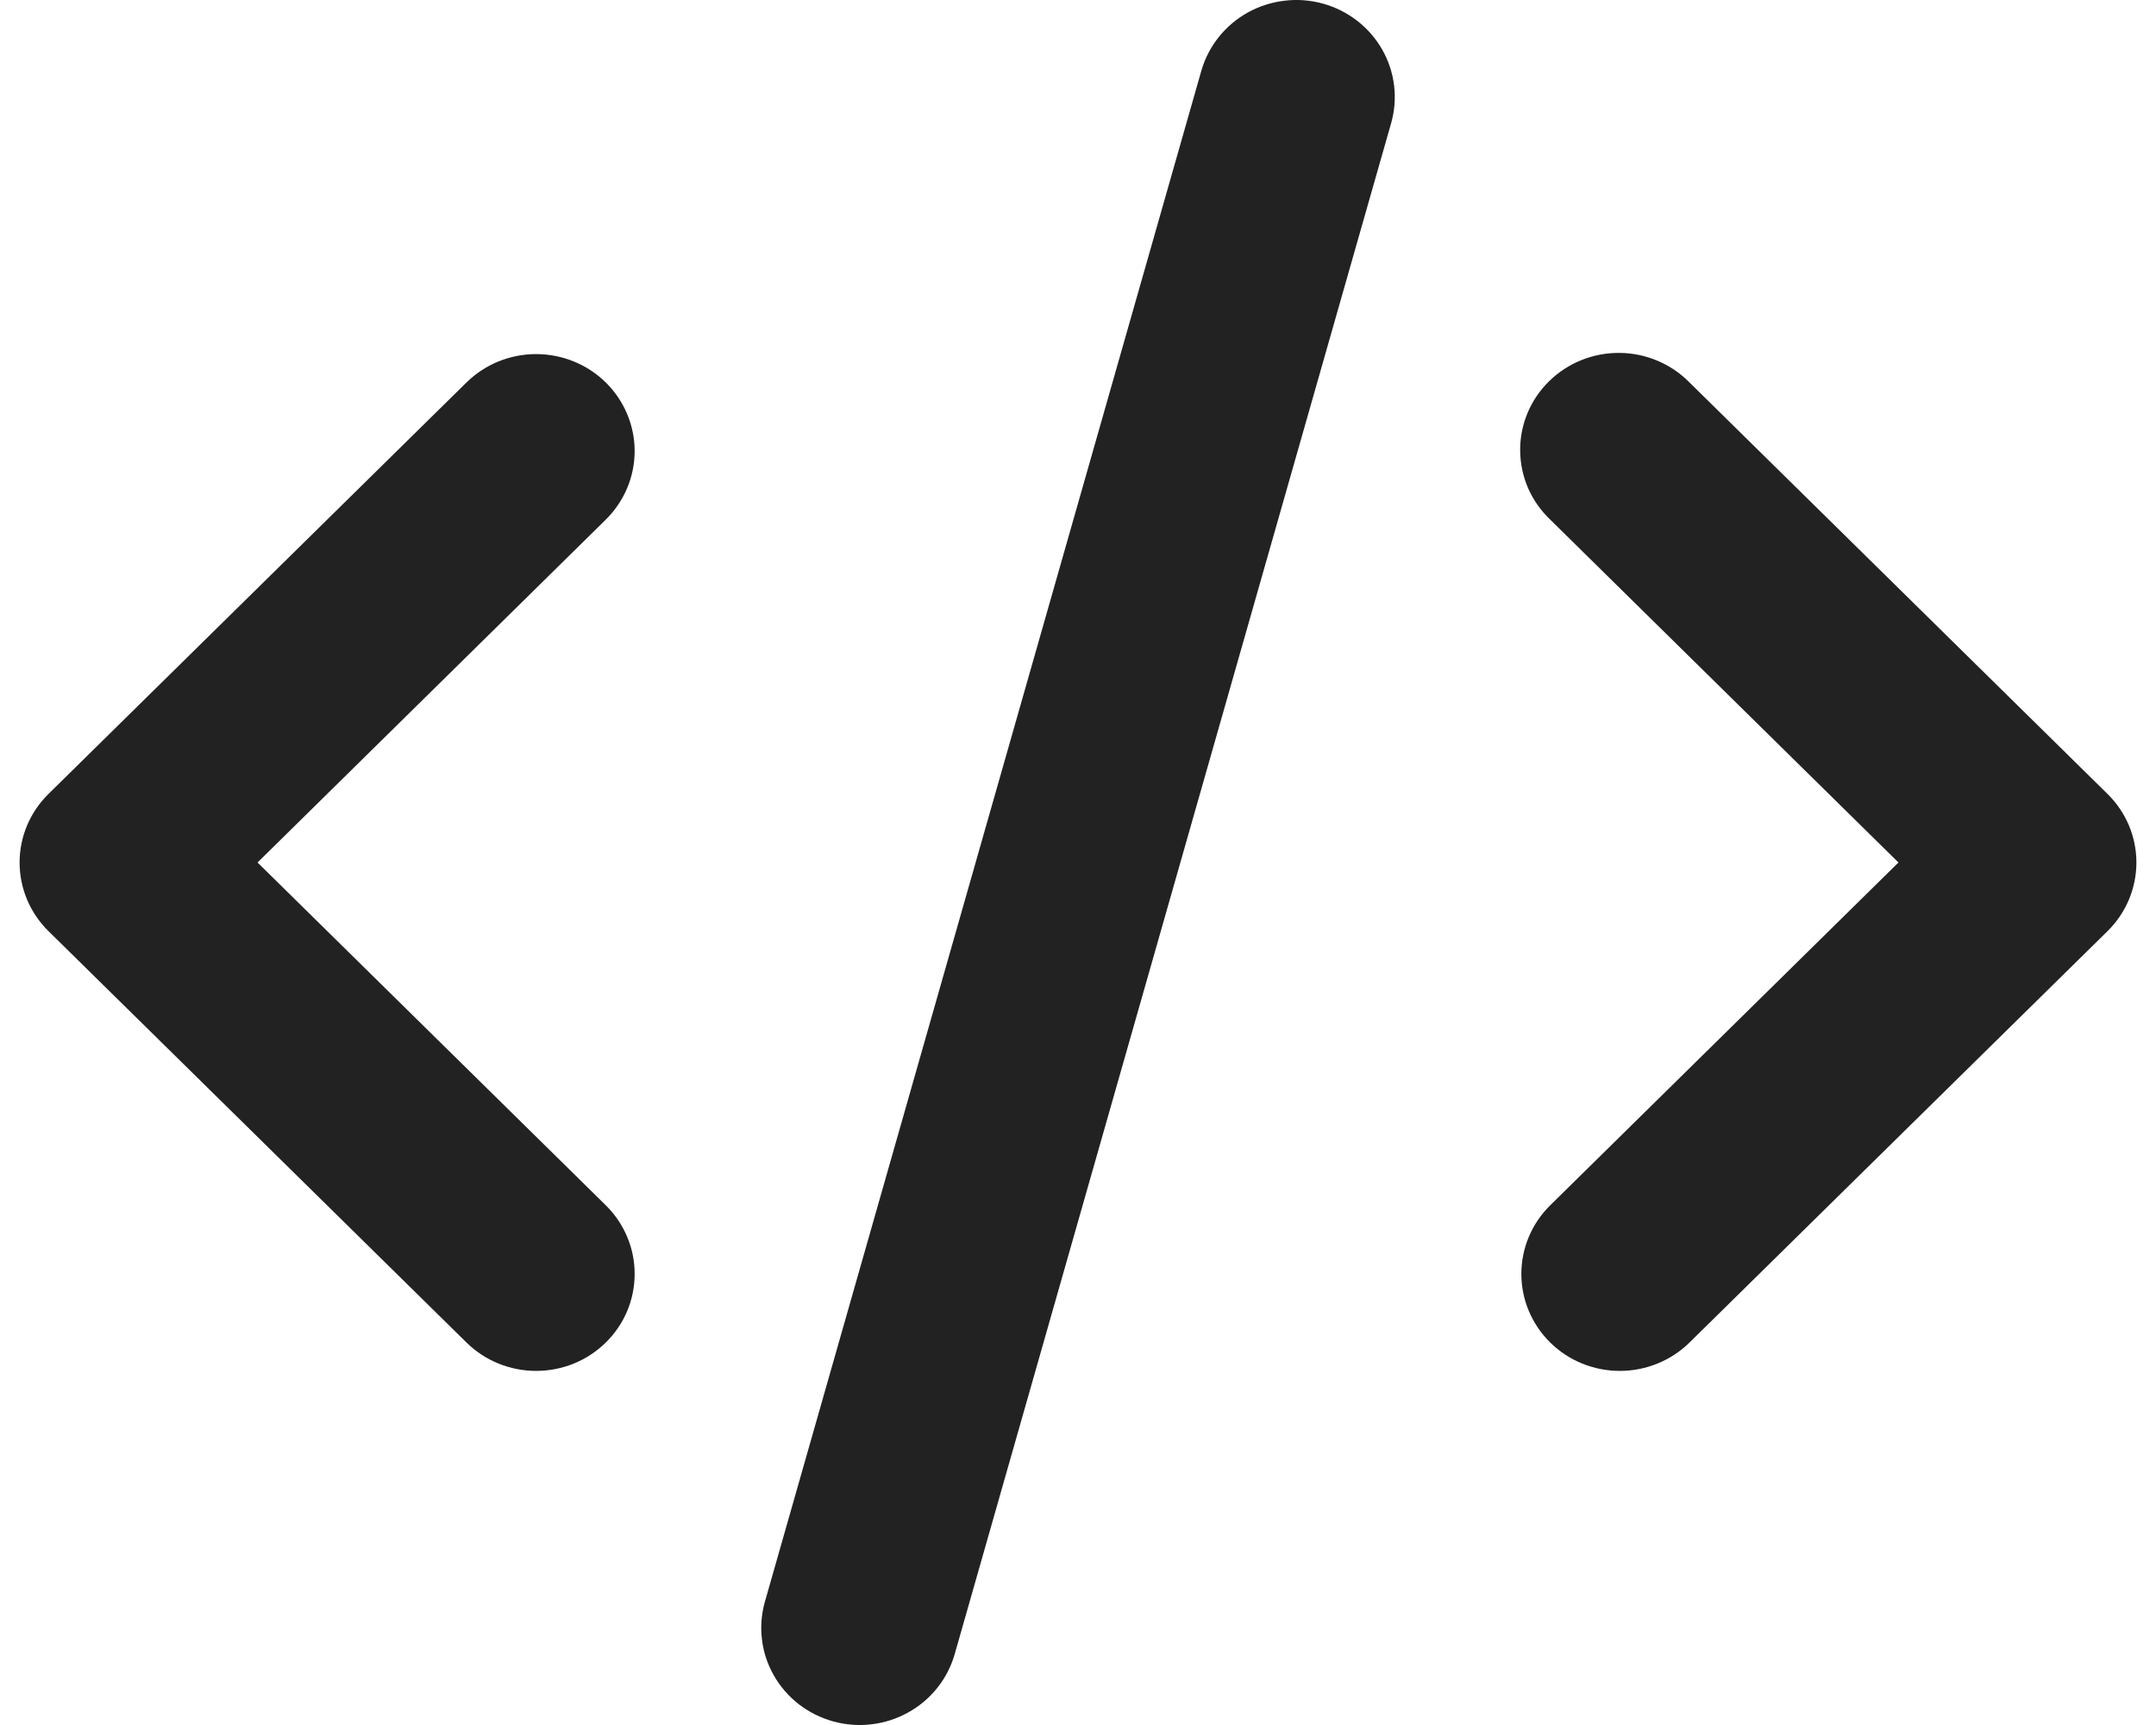
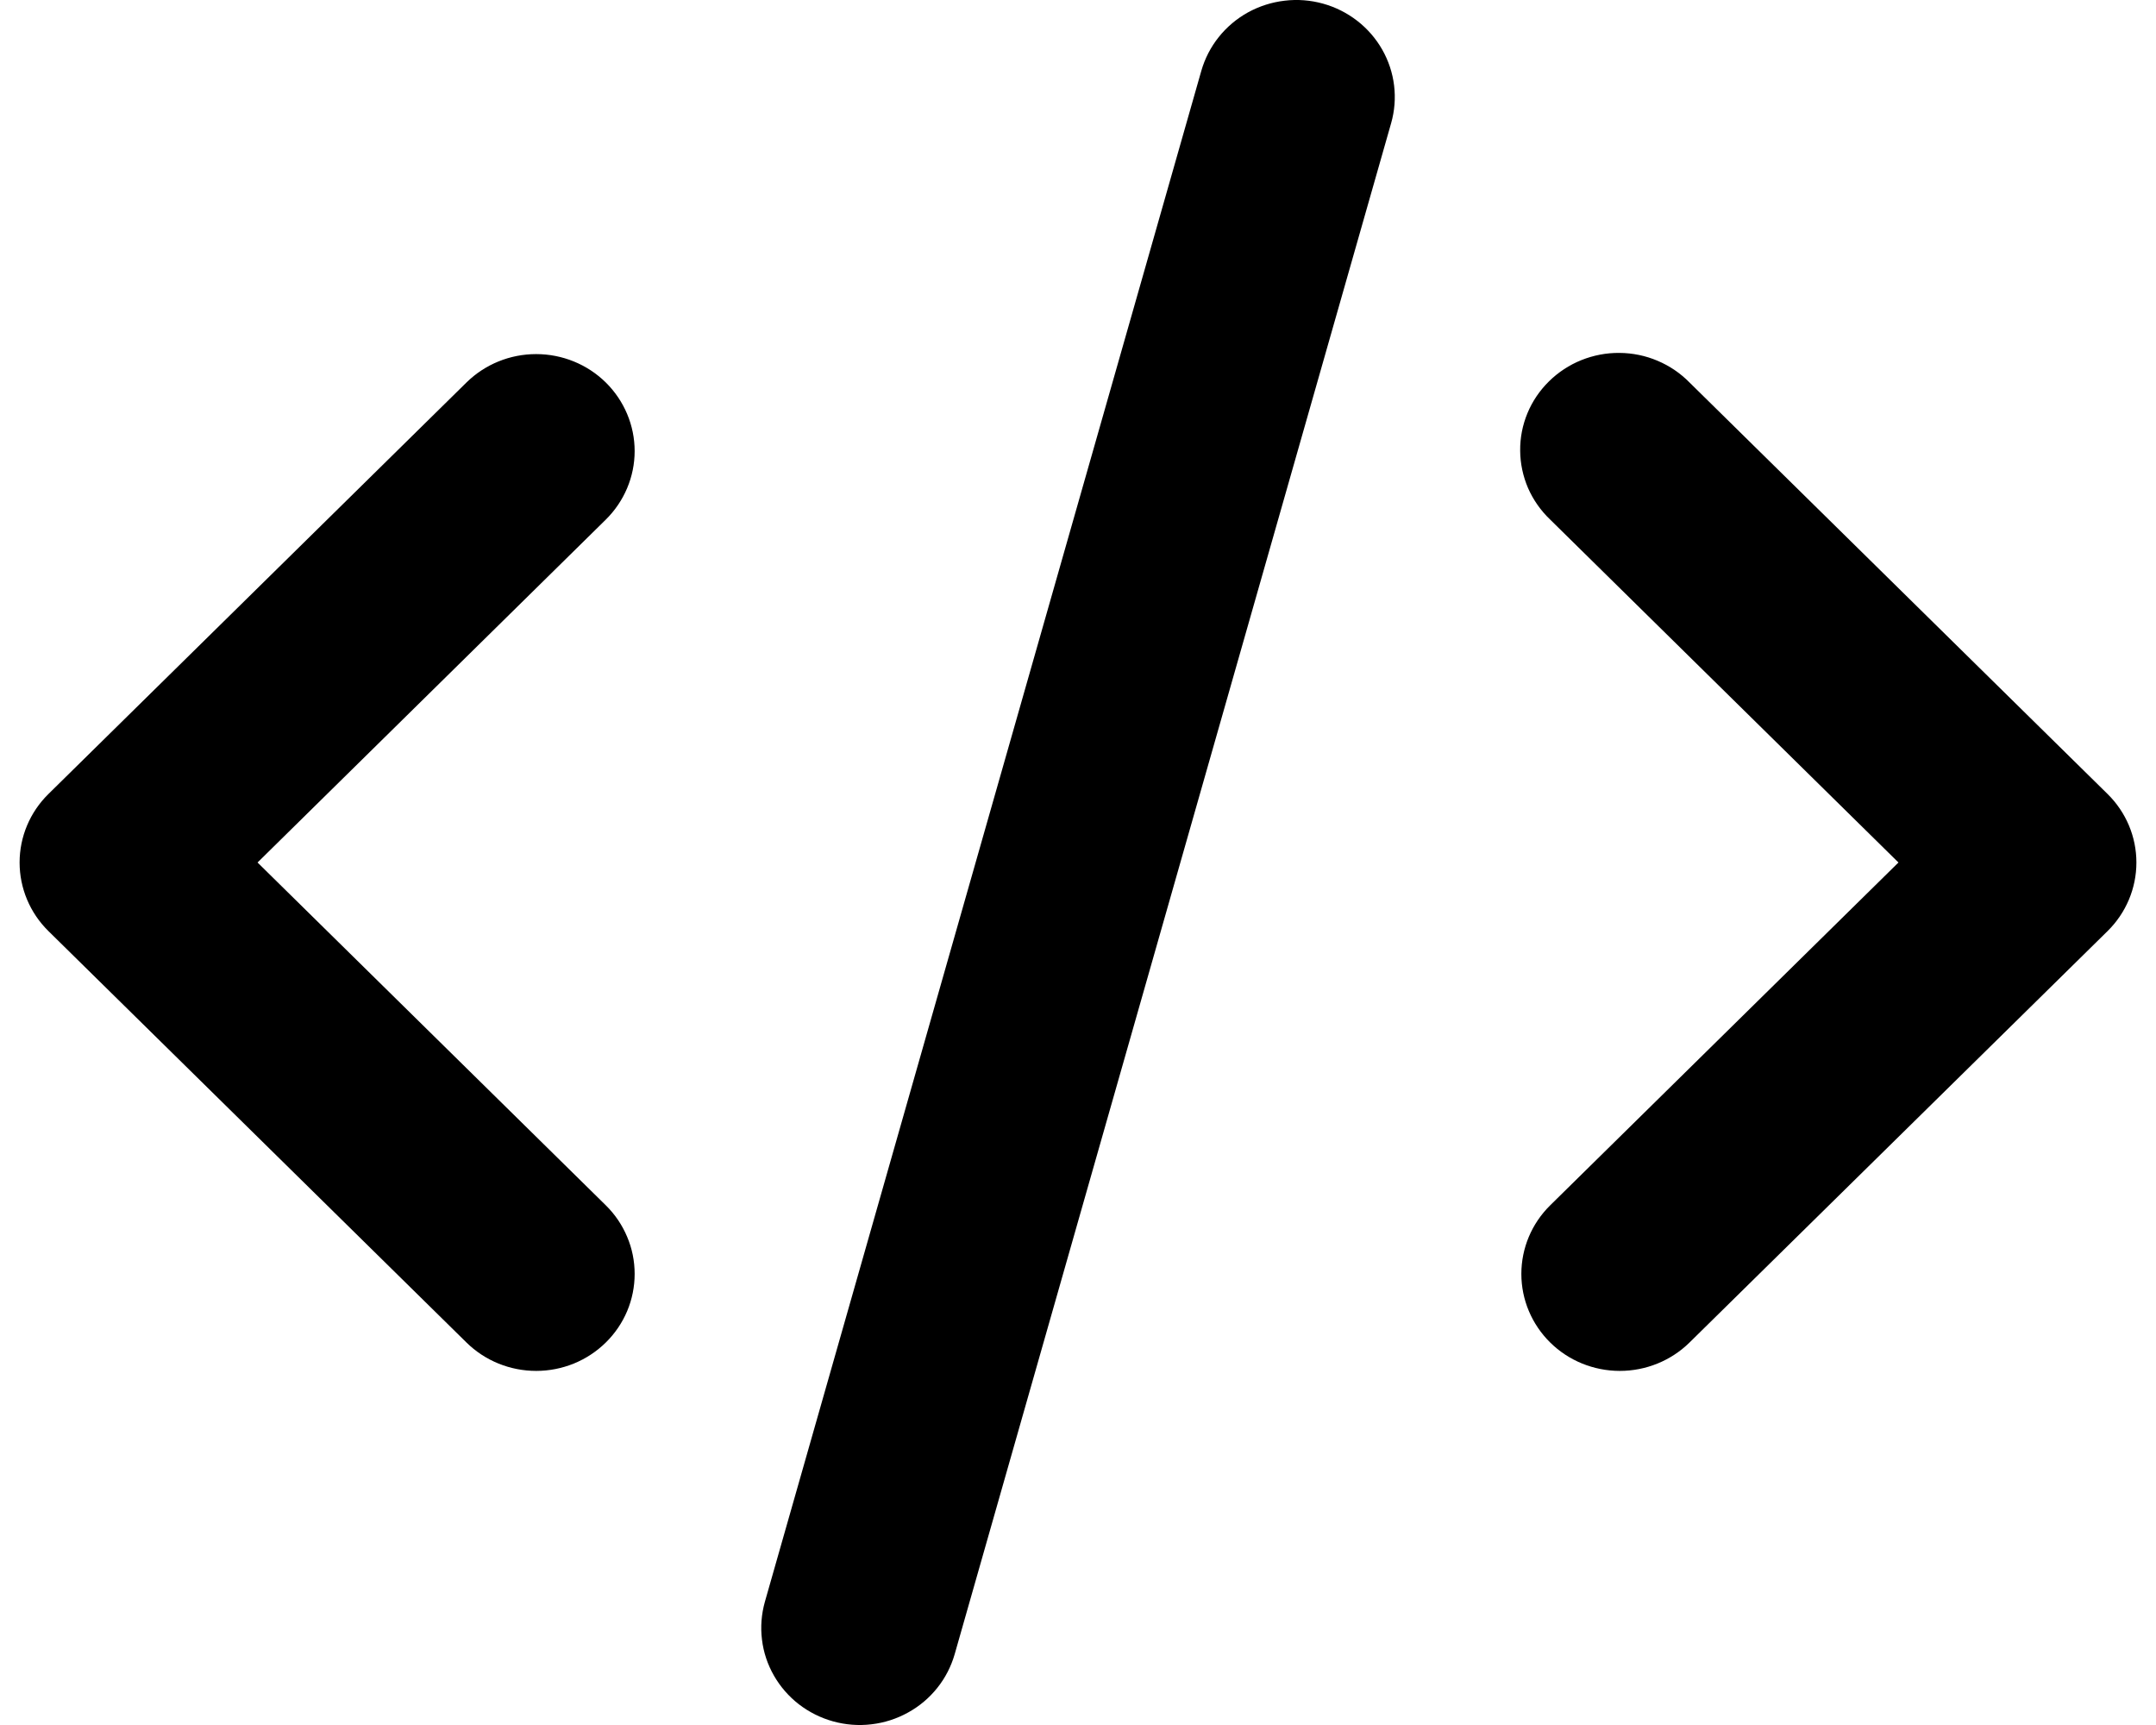
<svg xmlns="http://www.w3.org/2000/svg" width="20" height="16" viewBox="0 0 27 22" fill="none">
-   <path d="M16.624 0.046C16.945 0.135 17.217 0.346 17.38 0.632C17.543 0.918 17.584 1.256 17.494 1.571L11.927 21.097C11.882 21.253 11.807 21.4 11.705 21.527C11.603 21.655 11.476 21.762 11.332 21.841C11.188 21.921 11.03 21.972 10.866 21.991C10.702 22.011 10.536 21.998 10.377 21.954C10.218 21.91 10.07 21.836 9.94 21.736C9.81 21.635 9.702 21.511 9.621 21.369C9.54 21.227 9.488 21.072 9.469 20.91C9.449 20.749 9.462 20.586 9.506 20.429L15.073 0.903C15.118 0.747 15.193 0.6 15.295 0.473C15.397 0.345 15.524 0.238 15.668 0.158C15.812 0.079 15.971 0.028 16.135 0.009C16.299 -0.011 16.465 0.002 16.624 0.046ZM7.477 4.878C7.712 5.11 7.845 5.425 7.845 5.753C7.845 6.081 7.712 6.395 7.477 6.627L3.035 11L7.477 15.372C7.594 15.487 7.686 15.623 7.749 15.773C7.813 15.923 7.845 16.084 7.845 16.247C7.845 16.409 7.813 16.57 7.75 16.72C7.687 16.87 7.594 17.007 7.477 17.122C7.361 17.236 7.222 17.328 7.07 17.39C6.917 17.452 6.754 17.484 6.589 17.484C6.424 17.484 6.26 17.452 6.108 17.39C5.955 17.328 5.817 17.237 5.7 17.122L0.368 11.875C0.132 11.643 0 11.328 0 11C0 10.672 0.132 10.358 0.368 10.126L5.7 4.878C5.936 4.646 6.255 4.516 6.588 4.516C6.922 4.516 7.241 4.646 7.477 4.878ZM19.523 6.627C19.403 6.513 19.307 6.376 19.241 6.226C19.176 6.075 19.141 5.912 19.14 5.748C19.138 5.584 19.17 5.421 19.233 5.269C19.296 5.117 19.39 4.979 19.508 4.863C19.626 4.747 19.766 4.655 19.92 4.593C20.075 4.531 20.24 4.499 20.407 4.501C20.574 4.502 20.739 4.536 20.892 4.601C21.046 4.666 21.184 4.76 21.3 4.878L26.632 10.126C26.868 10.358 27 10.672 27 11C27 11.328 26.868 11.643 26.632 11.875L21.3 17.122C21.064 17.354 20.744 17.484 20.411 17.484C20.078 17.484 19.758 17.354 19.523 17.122C19.287 16.889 19.155 16.575 19.155 16.247C19.155 15.919 19.287 15.604 19.523 15.372L23.965 11L19.523 6.627Z" fill="#222222" />
+   <path d="M16.624 0.046C16.945 0.135 17.217 0.346 17.38 0.632C17.543 0.918 17.584 1.256 17.494 1.571L11.927 21.097C11.882 21.253 11.807 21.4 11.705 21.527C11.603 21.655 11.476 21.762 11.332 21.841C11.188 21.921 11.03 21.972 10.866 21.991C10.702 22.011 10.536 21.998 10.377 21.954C10.218 21.91 10.07 21.836 9.94 21.736C9.81 21.635 9.702 21.511 9.621 21.369C9.54 21.227 9.488 21.072 9.469 20.91C9.449 20.749 9.462 20.586 9.506 20.429L15.073 0.903C15.118 0.747 15.193 0.6 15.295 0.473C15.397 0.345 15.524 0.238 15.668 0.158C15.812 0.079 15.971 0.028 16.135 0.009C16.299 -0.011 16.465 0.002 16.624 0.046ZM7.477 4.878C7.712 5.11 7.845 5.425 7.845 5.753C7.845 6.081 7.712 6.395 7.477 6.627L3.035 11L7.477 15.372C7.594 15.487 7.686 15.623 7.749 15.773C7.813 15.923 7.845 16.084 7.845 16.247C7.845 16.409 7.813 16.57 7.75 16.72C7.687 16.87 7.594 17.007 7.477 17.122C7.361 17.236 7.222 17.328 7.07 17.39C6.917 17.452 6.754 17.484 6.589 17.484C6.424 17.484 6.26 17.452 6.108 17.39C5.955 17.328 5.817 17.237 5.7 17.122L0.368 11.875C0.132 11.643 0 11.328 0 11C0 10.672 0.132 10.358 0.368 10.126L5.7 4.878C5.936 4.646 6.255 4.516 6.588 4.516C6.922 4.516 7.241 4.646 7.477 4.878ZM19.523 6.627C19.403 6.513 19.307 6.376 19.241 6.226C19.176 6.075 19.141 5.912 19.14 5.748C19.138 5.584 19.17 5.421 19.233 5.269C19.296 5.117 19.39 4.979 19.508 4.863C19.626 4.747 19.766 4.655 19.92 4.593C20.075 4.531 20.24 4.499 20.407 4.501C20.574 4.502 20.739 4.536 20.892 4.601C21.046 4.666 21.184 4.76 21.3 4.878L26.632 10.126C26.868 10.358 27 10.672 27 11C27 11.328 26.868 11.643 26.632 11.875L21.3 17.122C21.064 17.354 20.744 17.484 20.411 17.484C20.078 17.484 19.758 17.354 19.523 17.122C19.287 16.889 19.155 16.575 19.155 16.247C19.155 15.919 19.287 15.604 19.523 15.372L23.965 11L19.523 6.627Z" fill="currentColor" />
</svg>
